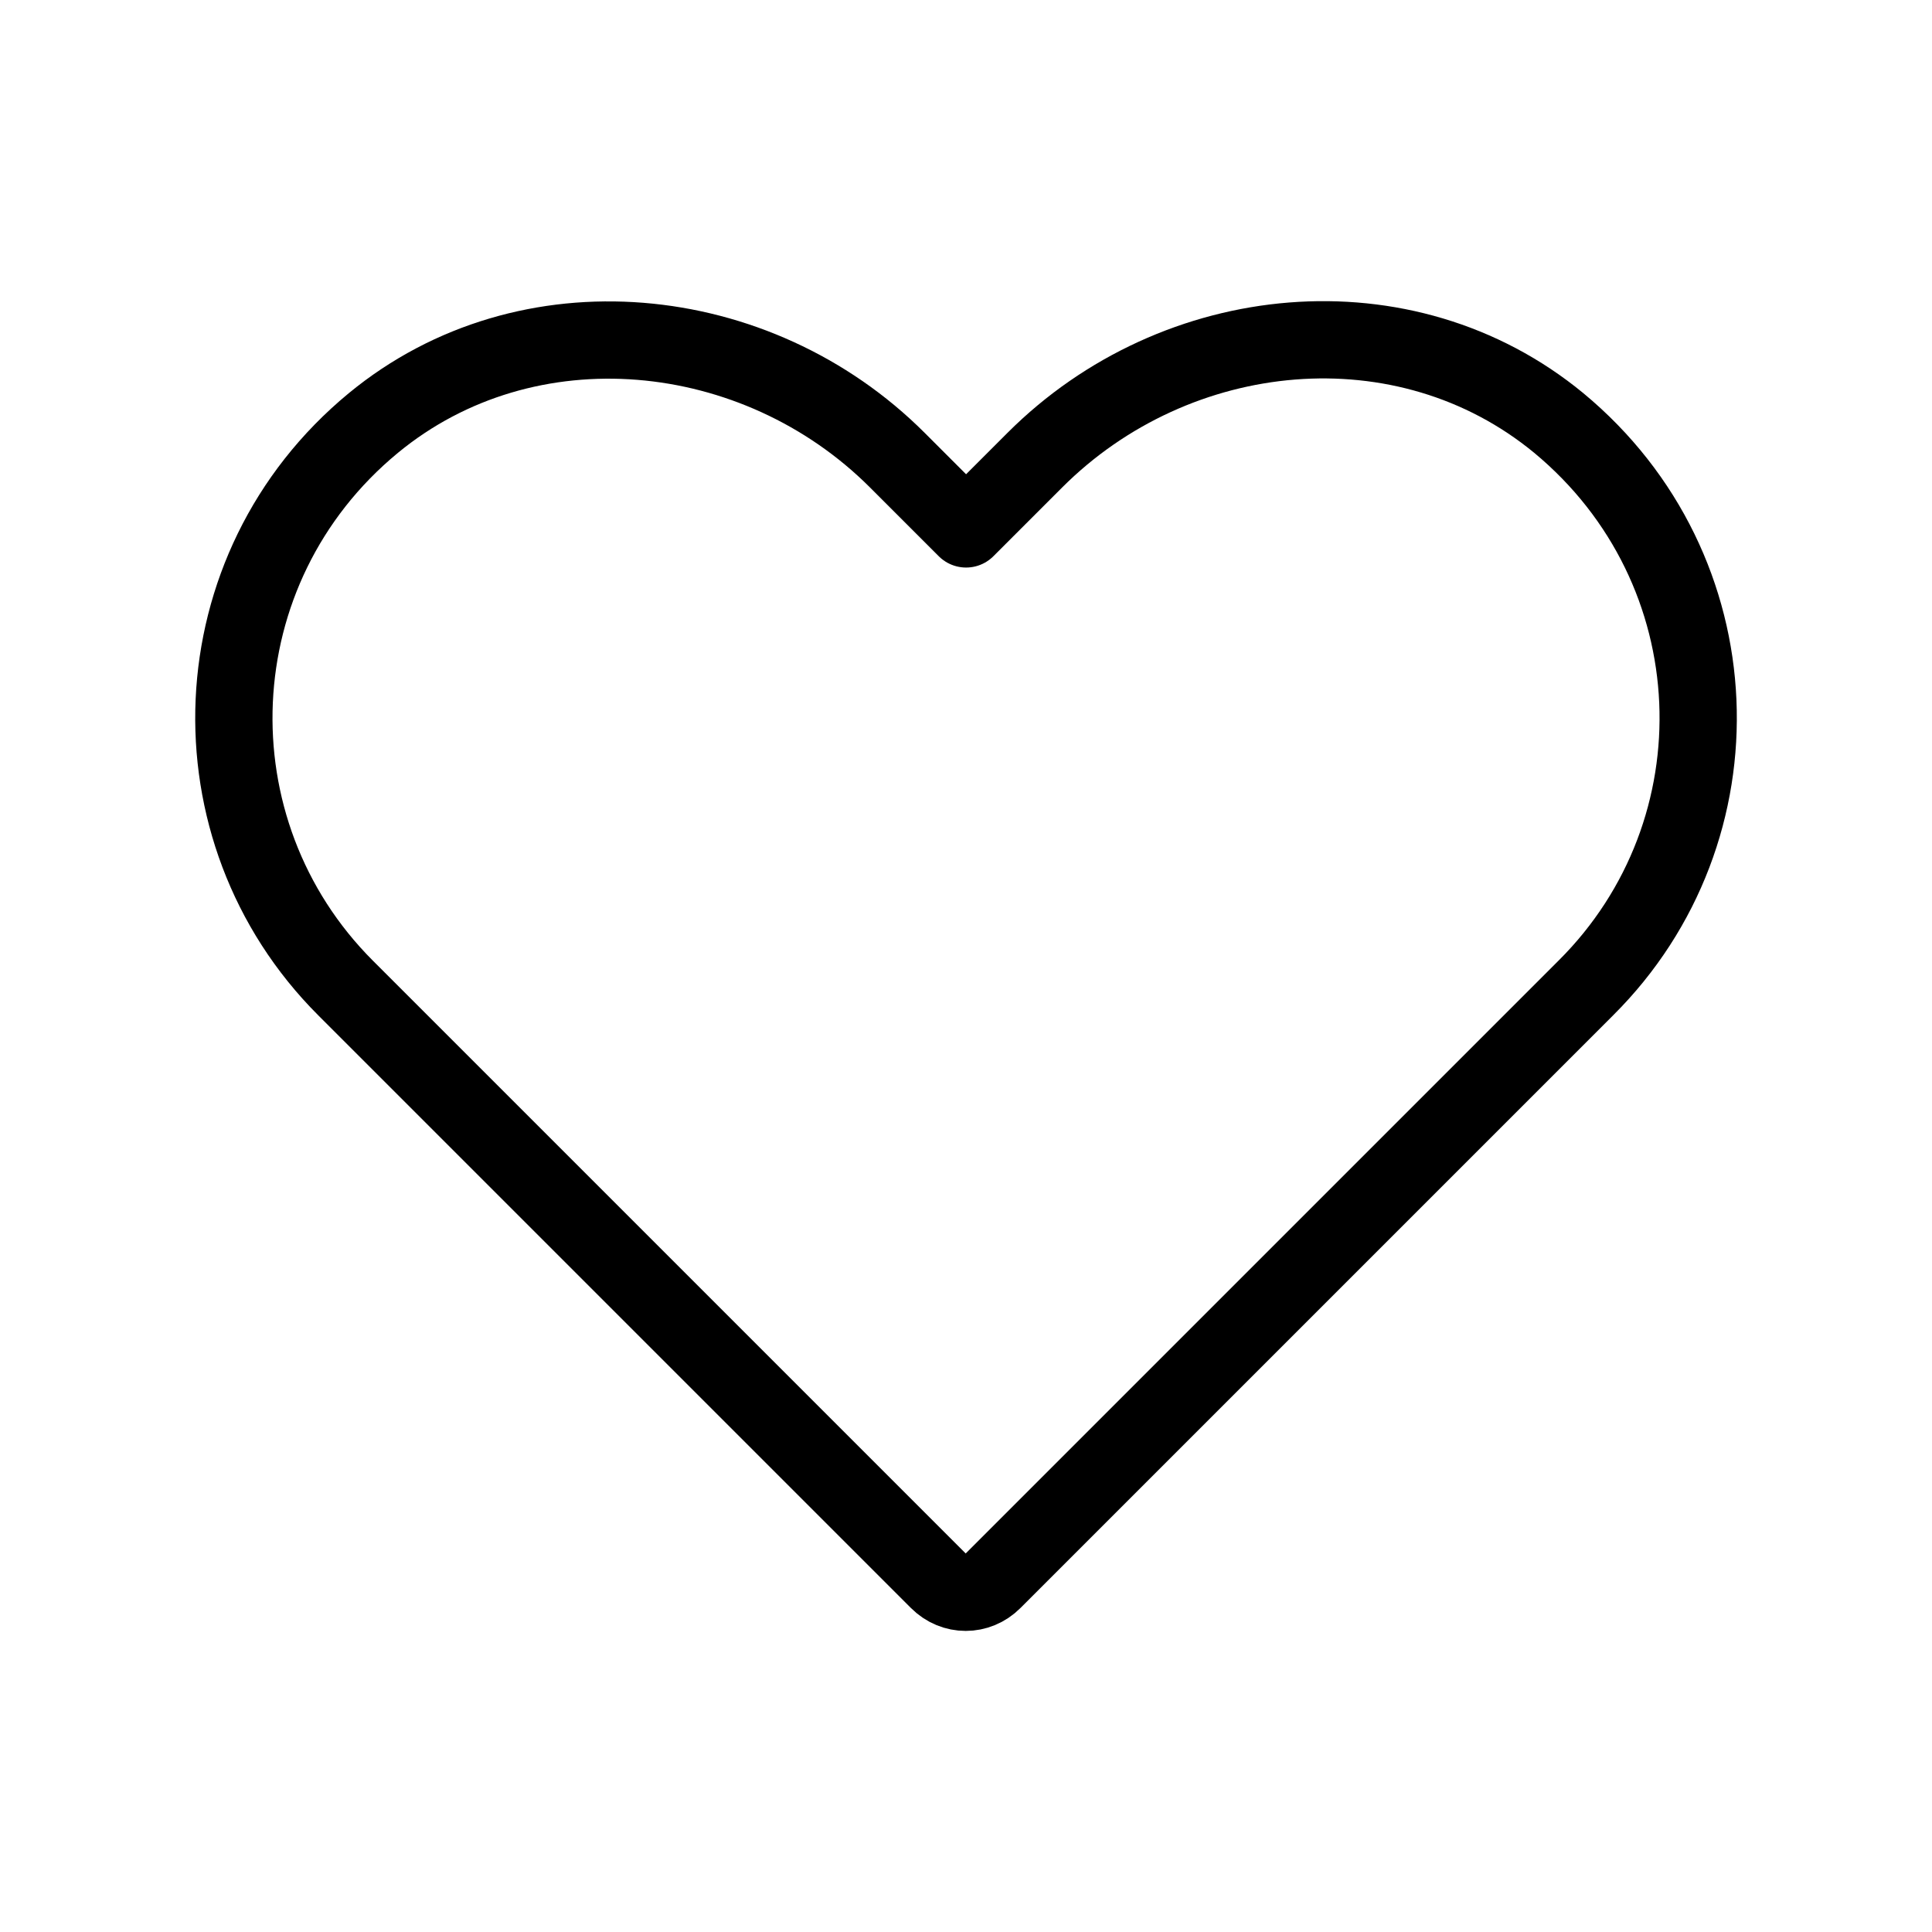
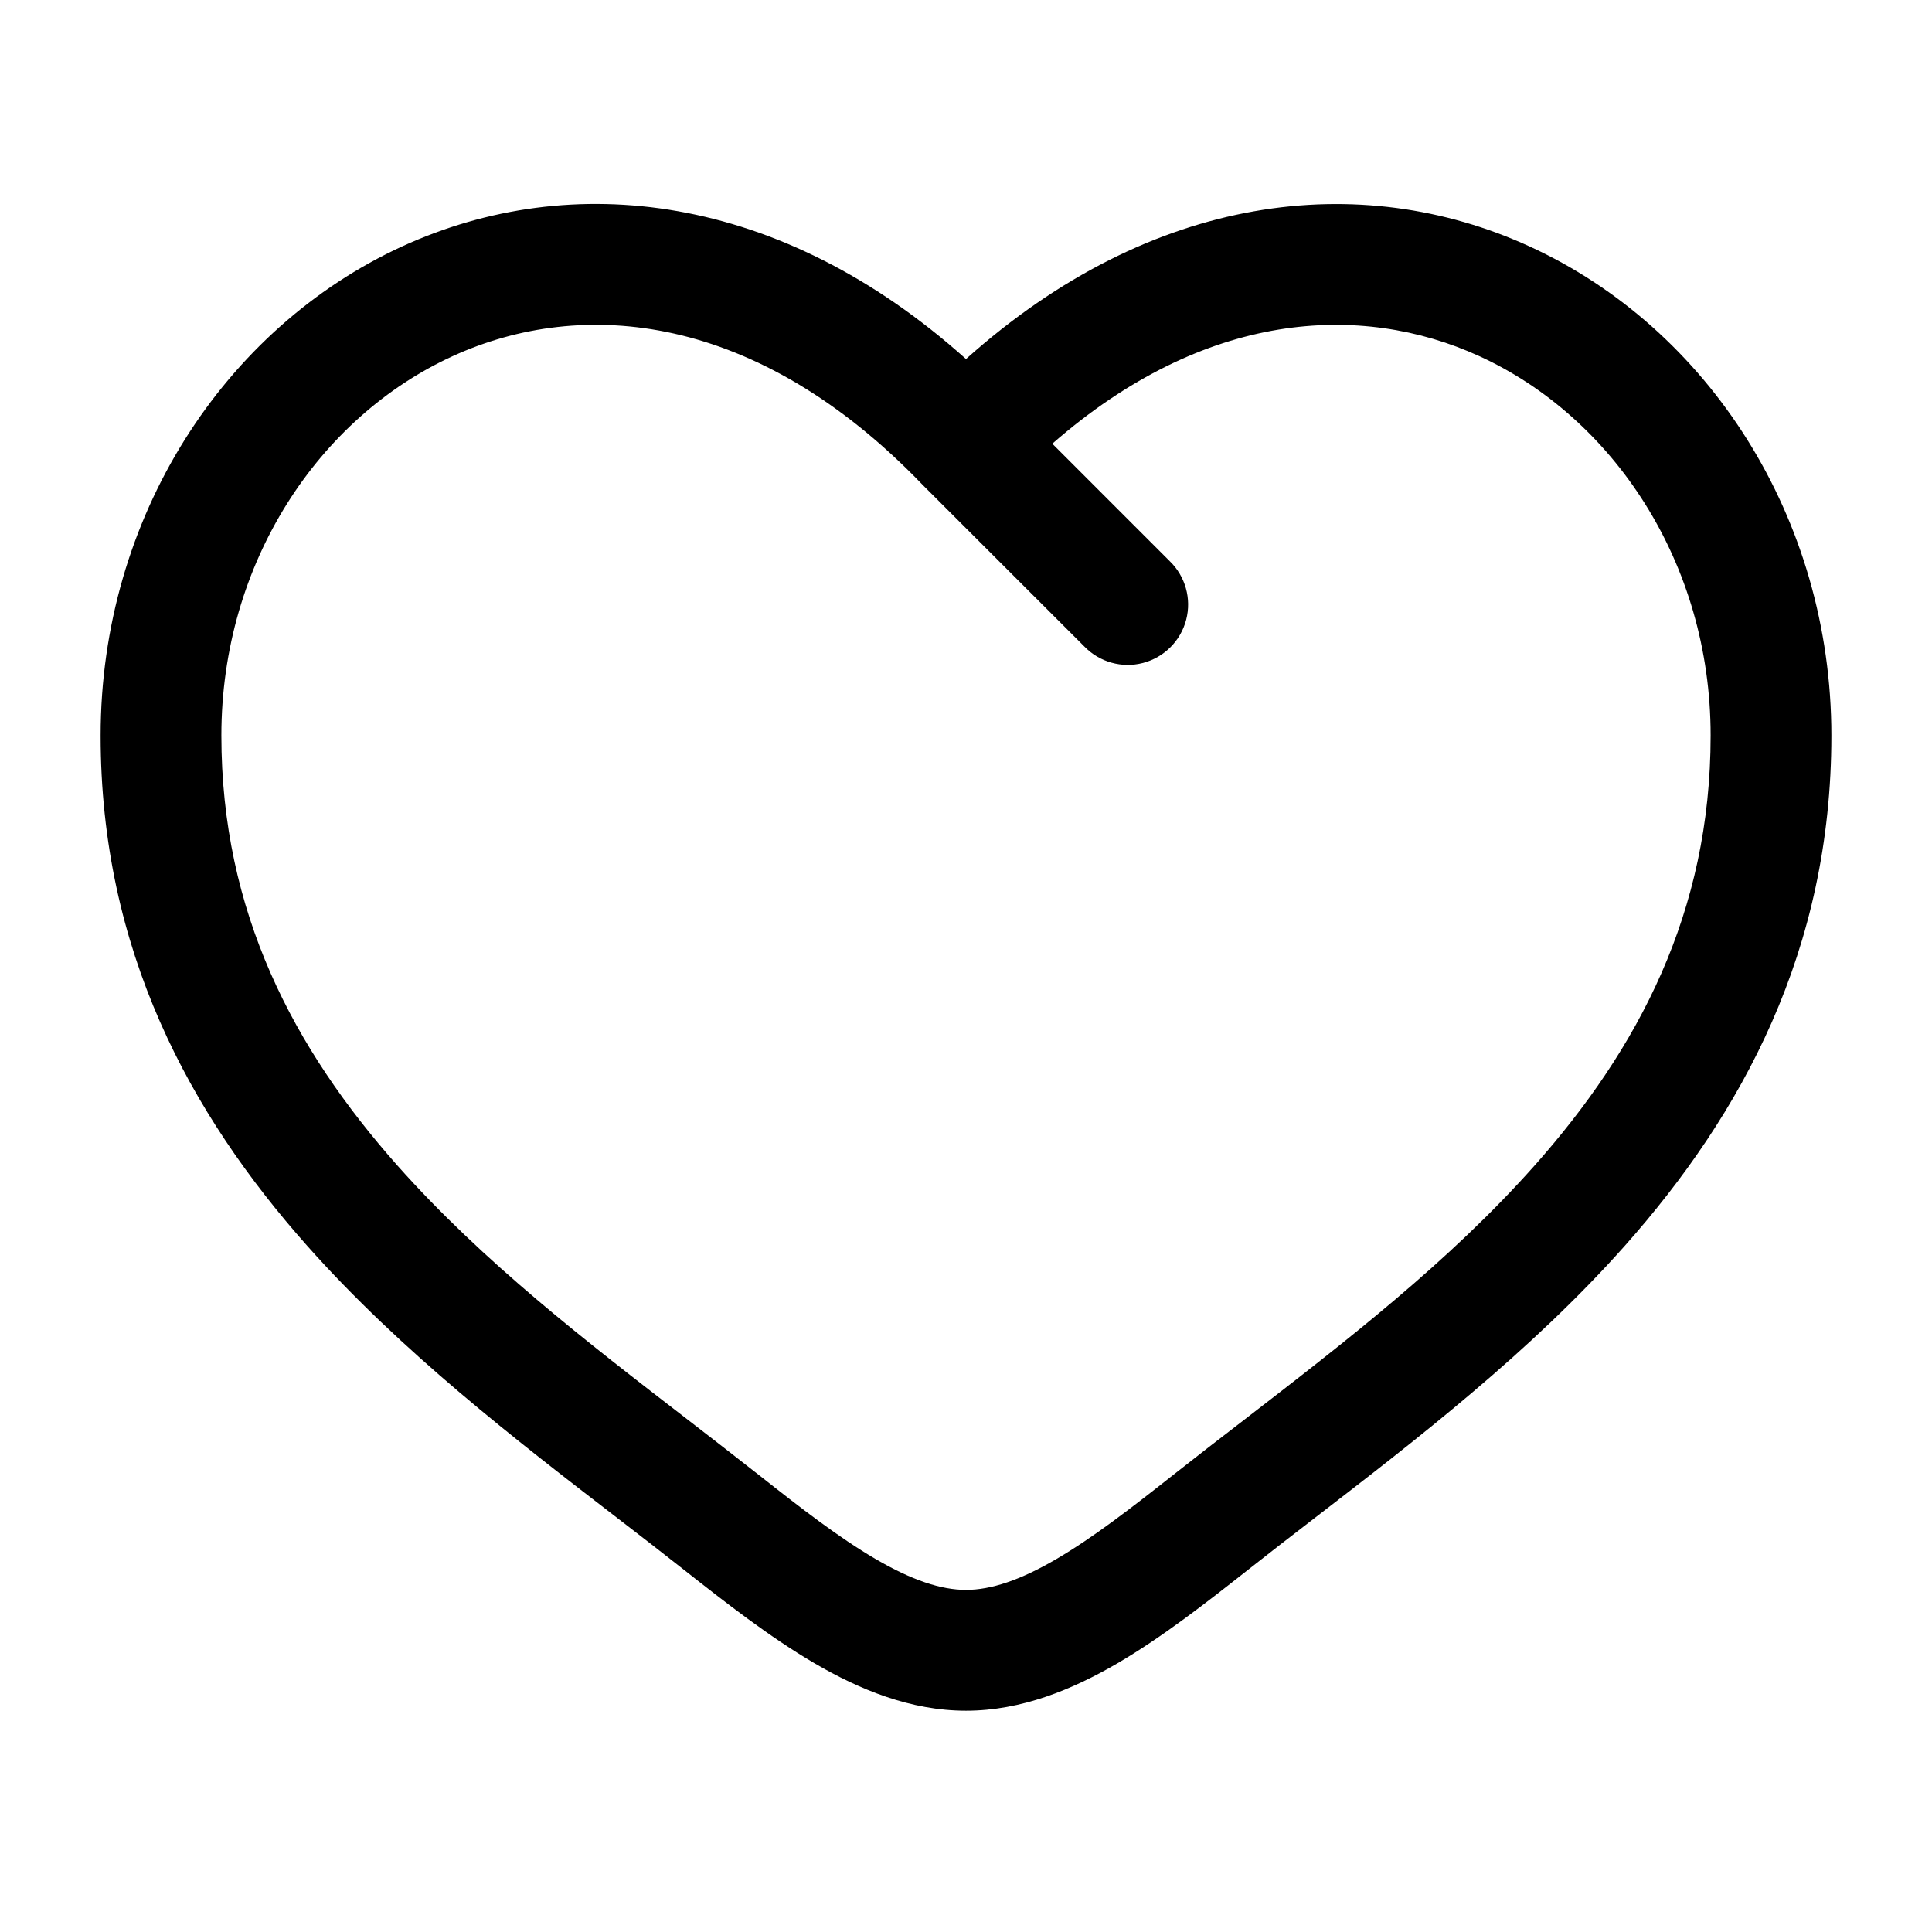
- <svg xmlns="http://www.w3.org/2000/svg" width="64px" height="64px" viewBox="-0.5 0 25 25" class="icon-wishlist" fill="none" stroke="#000000">
-   <g stroke-width="0" />
-   <g stroke-linecap="round" stroke-linejoin="round" />
-   <g>
-     <path d="M19.671 5.474C17.681 3.834 14.721 4.124 12.891 5.954L12.001 6.844L11.111 5.954C9.291 4.134 6.321 3.834 4.331 5.474C2.051 7.354 1.931 10.744 3.971 12.784L11.641 20.454C11.841 20.654 12.151 20.654 12.351 20.454L20.021 12.784C22.071 10.744 21.951 7.364 19.671 5.474Z" stroke="#000000" stroke-miterlimit="10" stroke-linecap="round" stroke-linejoin="round" />
-   </g>
+ <svg xmlns="http://www.w3.org/2000/svg" width="32" height="32" class="icon-wishlist" viewBox="0 0 24 24">
+   <path fill="currentColor" fill-rule="evenodd" d="M5.624 4.424C3.965 5.182 2.75 6.986 2.75 9.137c0 2.197.9 3.891 2.188 5.343c1.063 1.196 2.349 2.188 3.603 3.154q.448.345.885.688c.526.415.995.778 1.448 1.043s.816.385 1.126.385s.674-.12 1.126-.385c.453-.265.922-.628 1.448-1.043q.437-.344.885-.687c1.254-.968 2.54-1.959 3.603-3.155c1.289-1.452 2.188-3.146 2.188-5.343c0-2.15-1.215-3.955-2.874-4.713c-1.474-.673-3.41-.568-5.304 1.088L14.53 6.97a.75.75 0 1 1-1.06 1.061l-2-1.999l-.01-.01c-2.058-2.14-4.224-2.335-5.836-1.598M12 4.46C9.688 2.39 7.099 2.1 5 3.059C2.786 4.074 1.25 6.426 1.25 9.138c0 2.665 1.11 4.699 2.567 6.339c1.166 1.313 2.593 2.412 3.854 3.382q.43.33.826.642c.513.404 1.063.834 1.62 1.16s1.193.59 1.883.59s1.326-.265 1.883-.59c.558-.326 1.107-.756 1.62-1.16q.396-.312.826-.642c1.26-.97 2.688-2.07 3.854-3.382c1.457-1.64 2.567-3.674 2.567-6.339c0-2.712-1.535-5.064-3.75-6.077c-2.099-.96-4.688-.67-7 1.399" clip-rule="evenodd" />
</svg>
